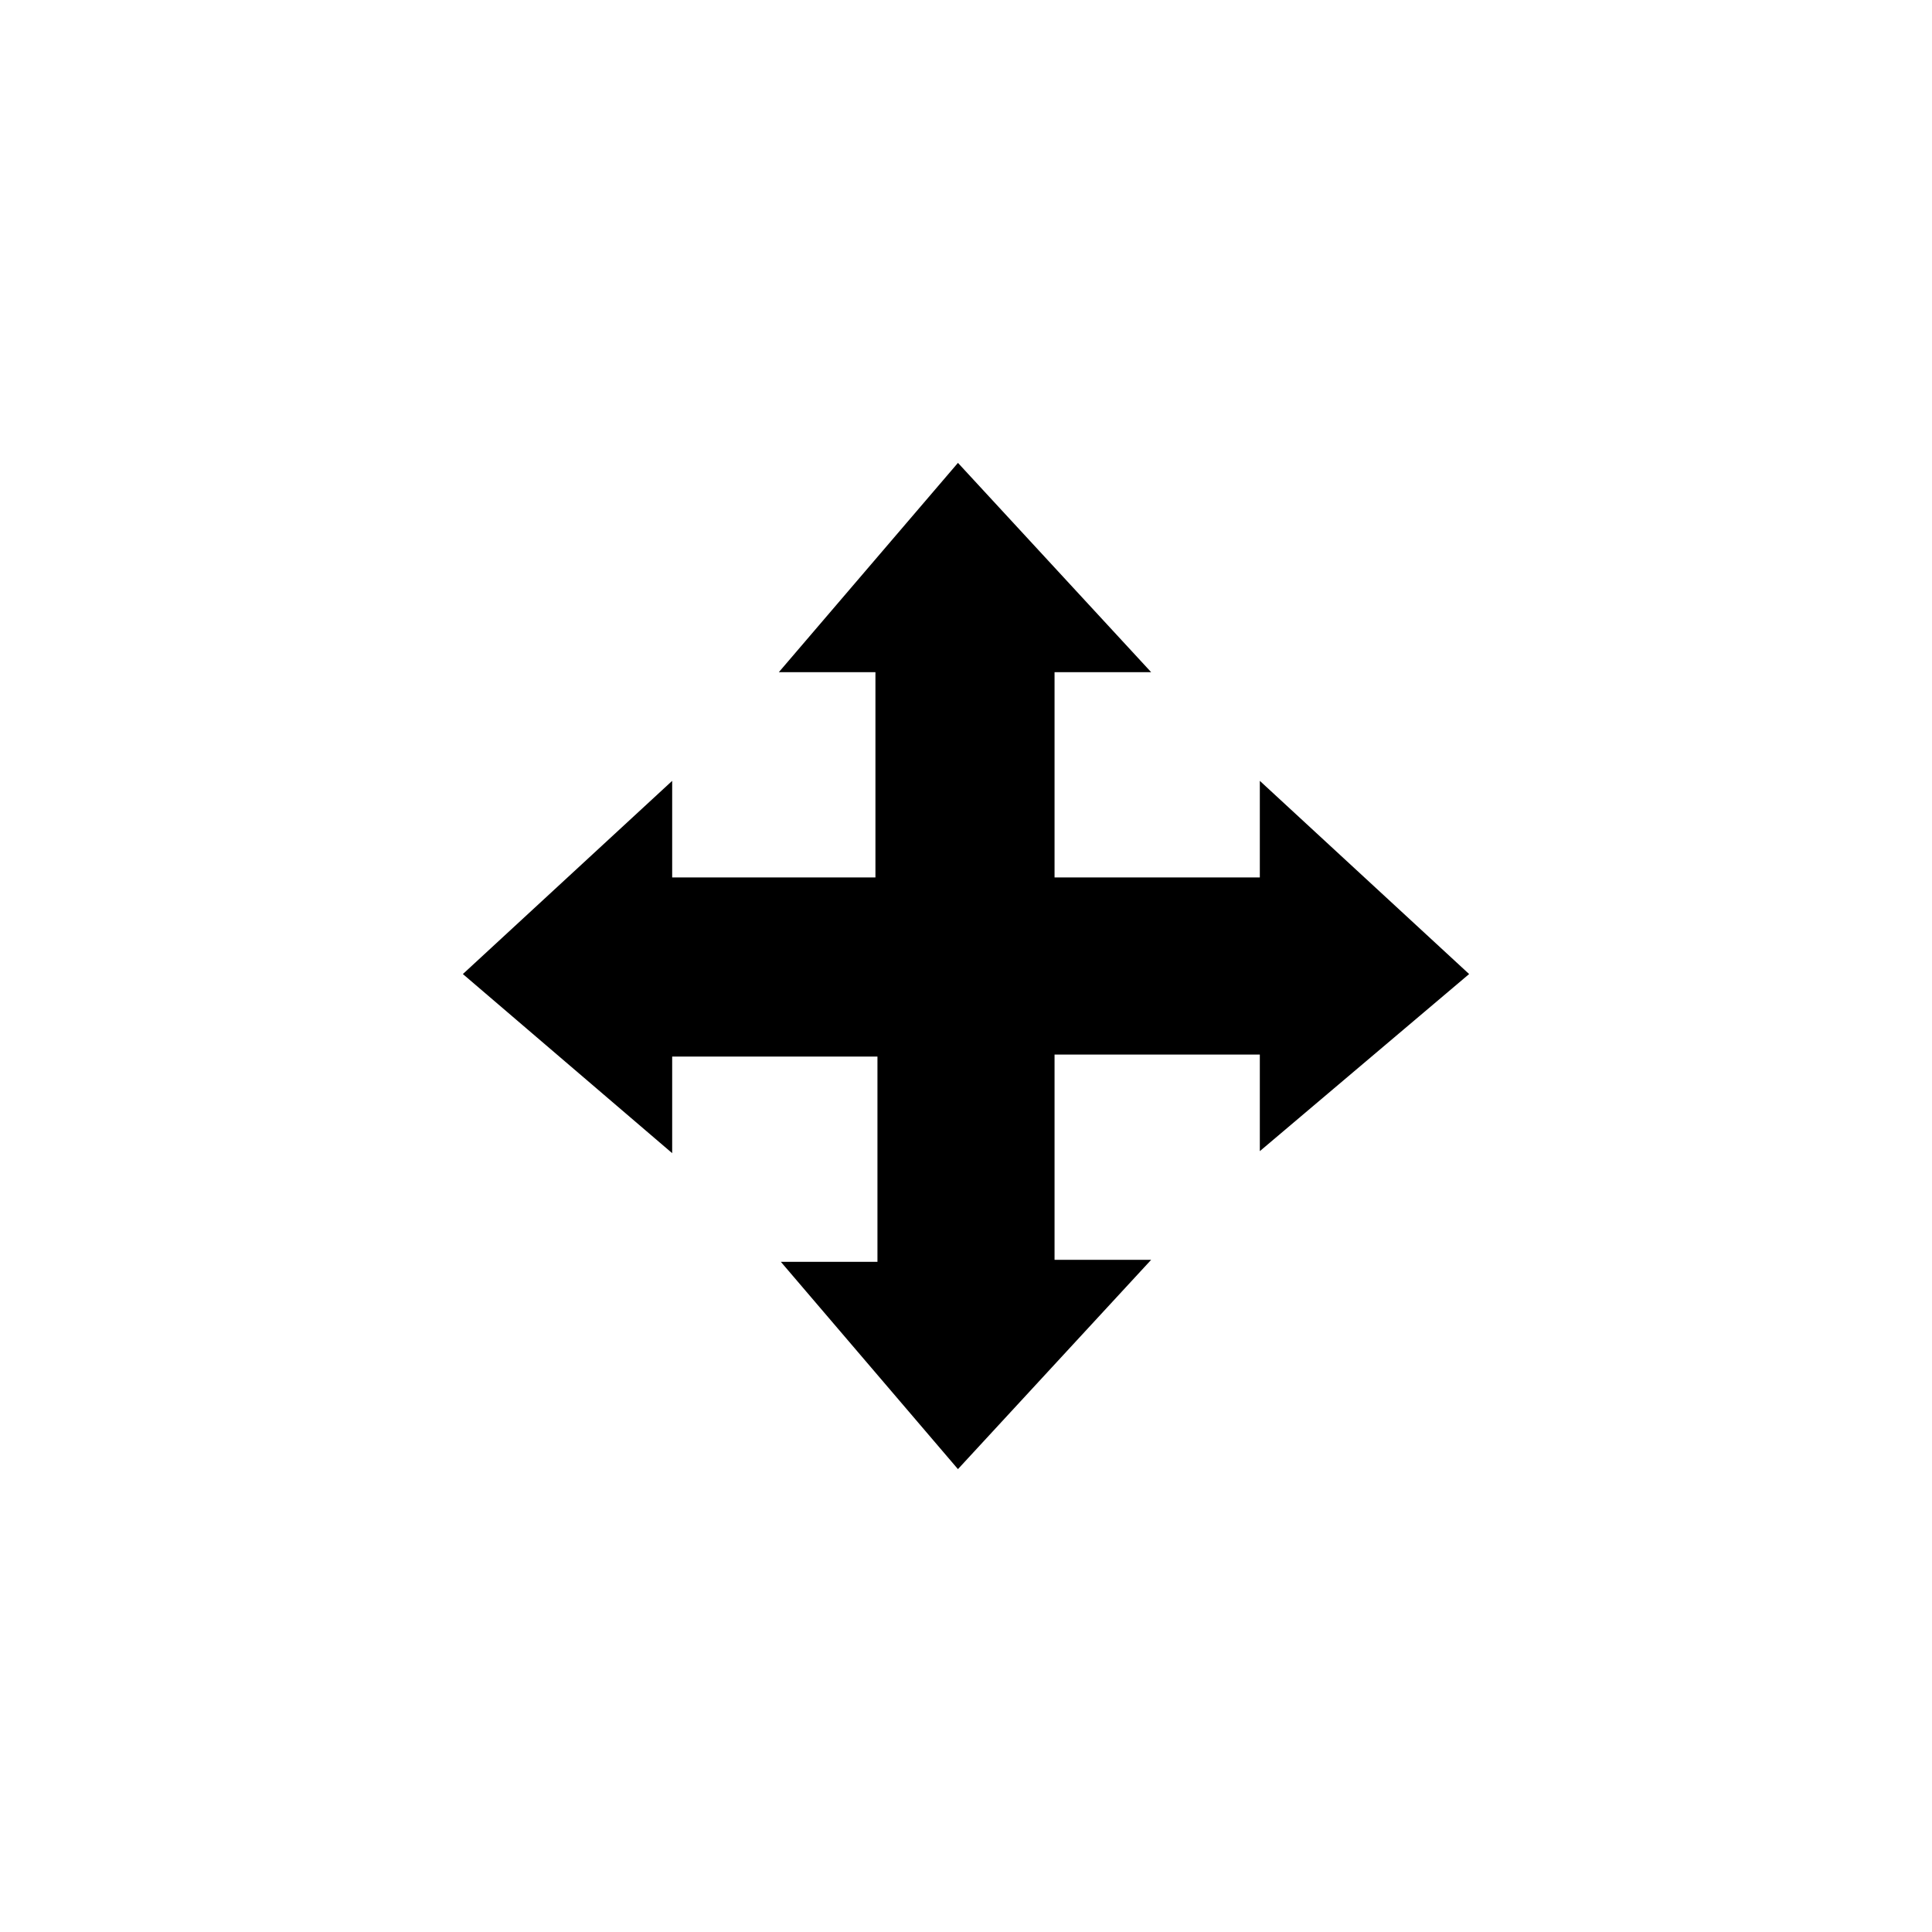
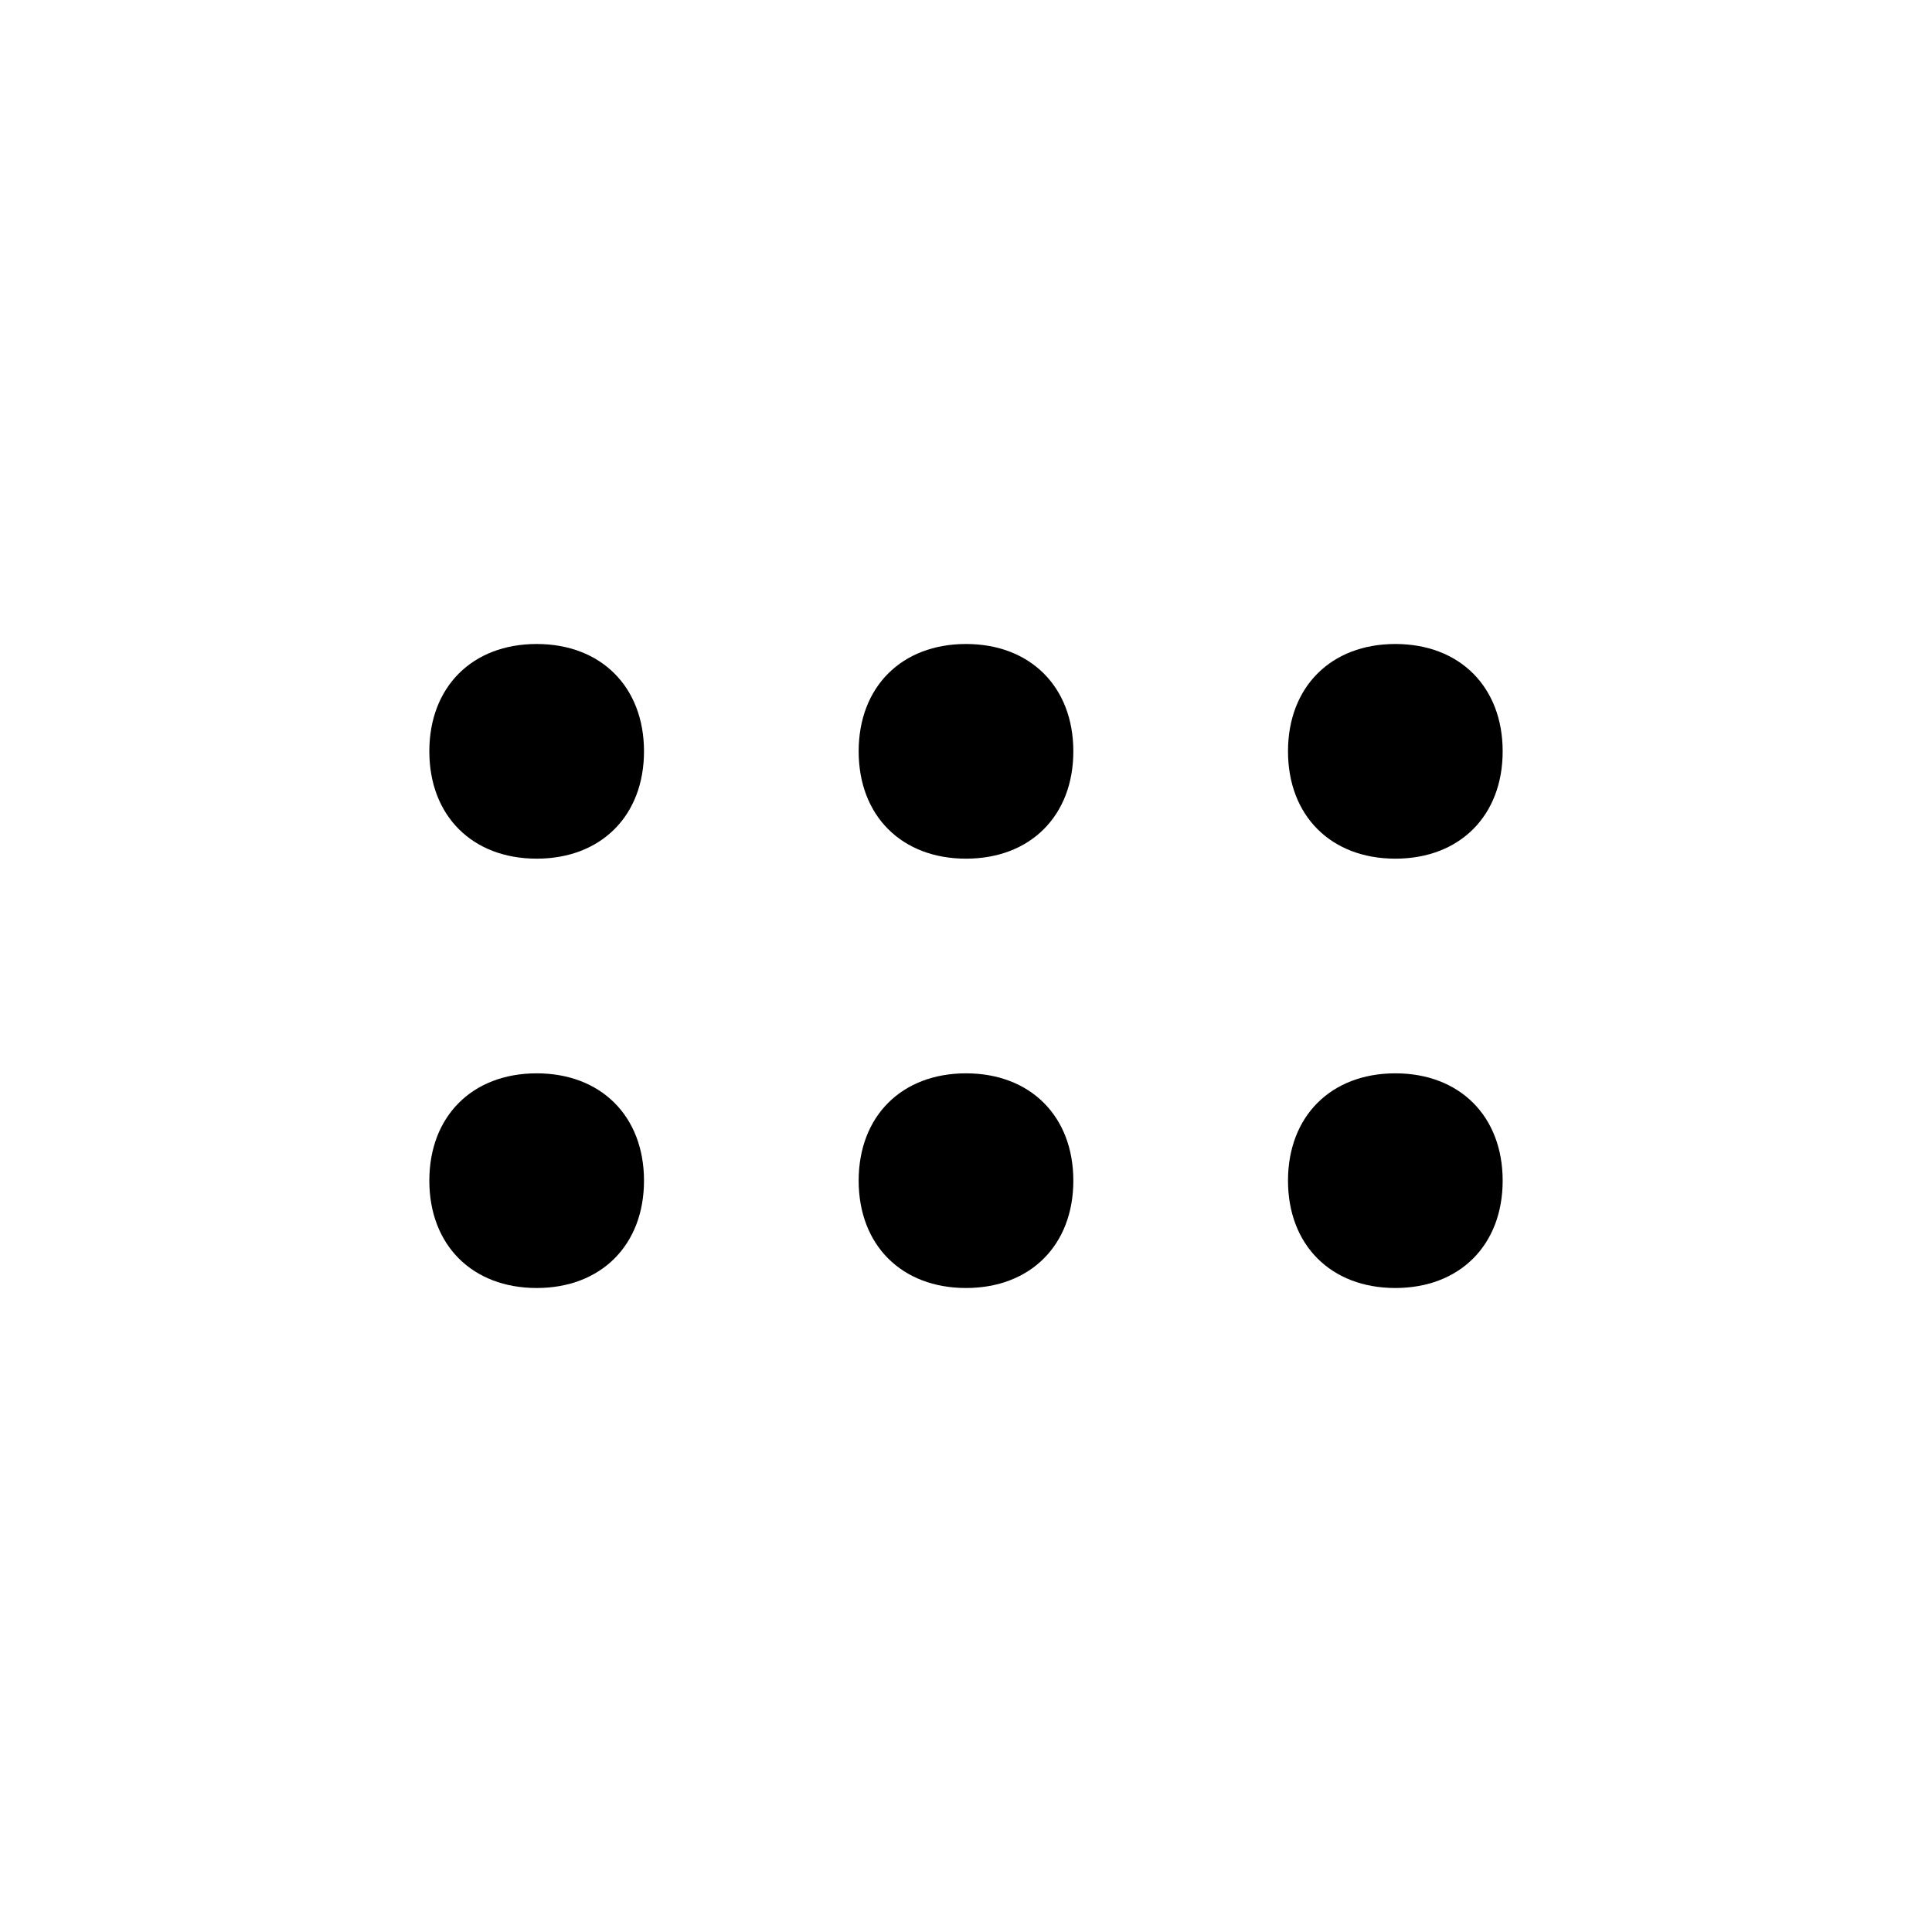
- <svg xmlns="http://www.w3.org/2000/svg" version="1.1" id="Layer_1" x="0px" y="0px" viewBox="0 0 96 96" enable-background="new 0 0 96 96" xml:space="preserve">
-   <g>
-     <path d="M73,48.4l-10.4-9.6v4.8H52.4V33.4h4.8L47.6,23l-8.9,10.4h4.8v10.2H33.4v-4.8L23,48.4l10.4,8.9v-4.8h10.2v10.2h-4.8L47.6,73   l9.6-10.4h-4.8V52.4h10.2v4.8L73,48.4z" />
-   </g>
+ <svg xmlns="http://www.w3.org/2000/svg" width="18" height="18" viewBox="0 0 18 18" role="img" aria-hidden="true" focusable="false">
+   <path d="M13,8c0.6,0,1-0.4,1-1s-0.4-1-1-1s-1,0.4-1,1S12.4,8,13,8z M5,6C4.4,6,4,6.4,4,7s0.4,1,1,1s1-0.4,1-1S5.6,6,5,6z M5,10 c-0.6,0-1,0.4-1,1s0.4,1,1,1s1-0.4,1-1S5.6,10,5,10z M13,10c-0.6,0-1,0.4-1,1s0.4,1,1,1s1-0.4,1-1S13.6,10,13,10z M9,6 C8.4,6,8,6.4,8,7s0.4,1,1,1s1-0.4,1-1S9.6,6,9,6z M9,10c-0.6,0-1,0.4-1,1s0.4,1,1,1s1-0.4,1-1S9.6,10,9,10z" />
</svg>
